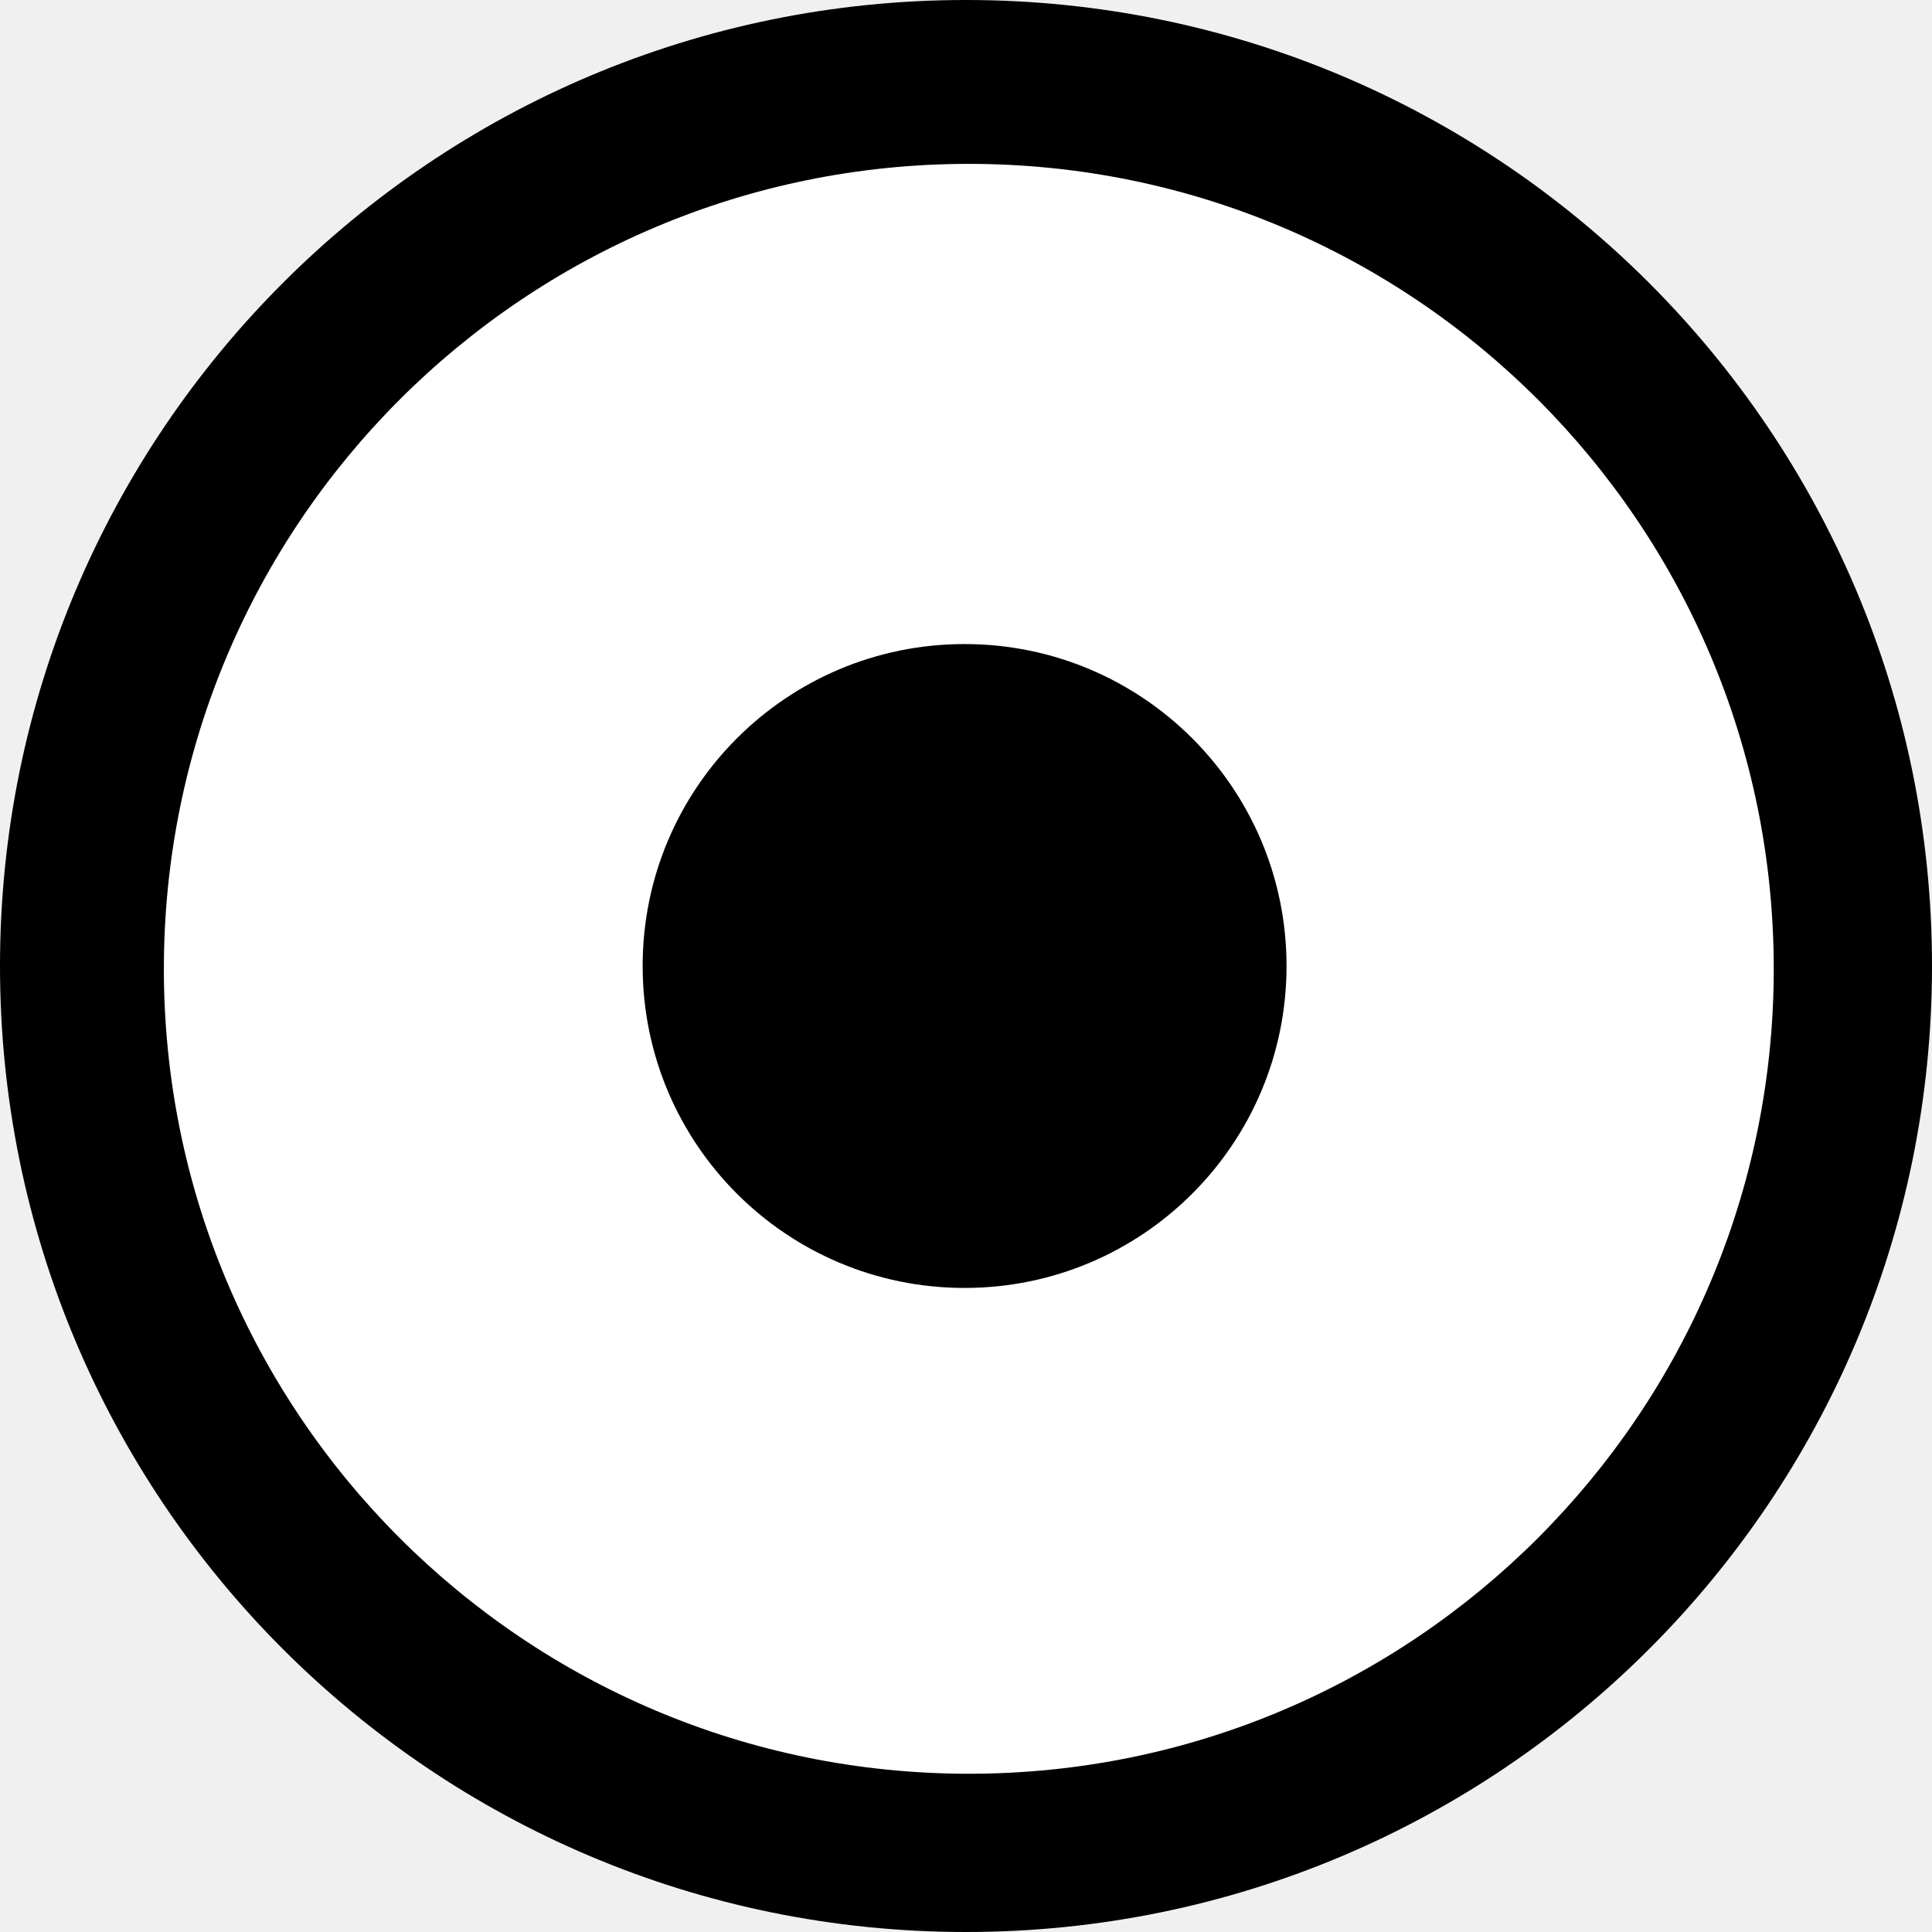
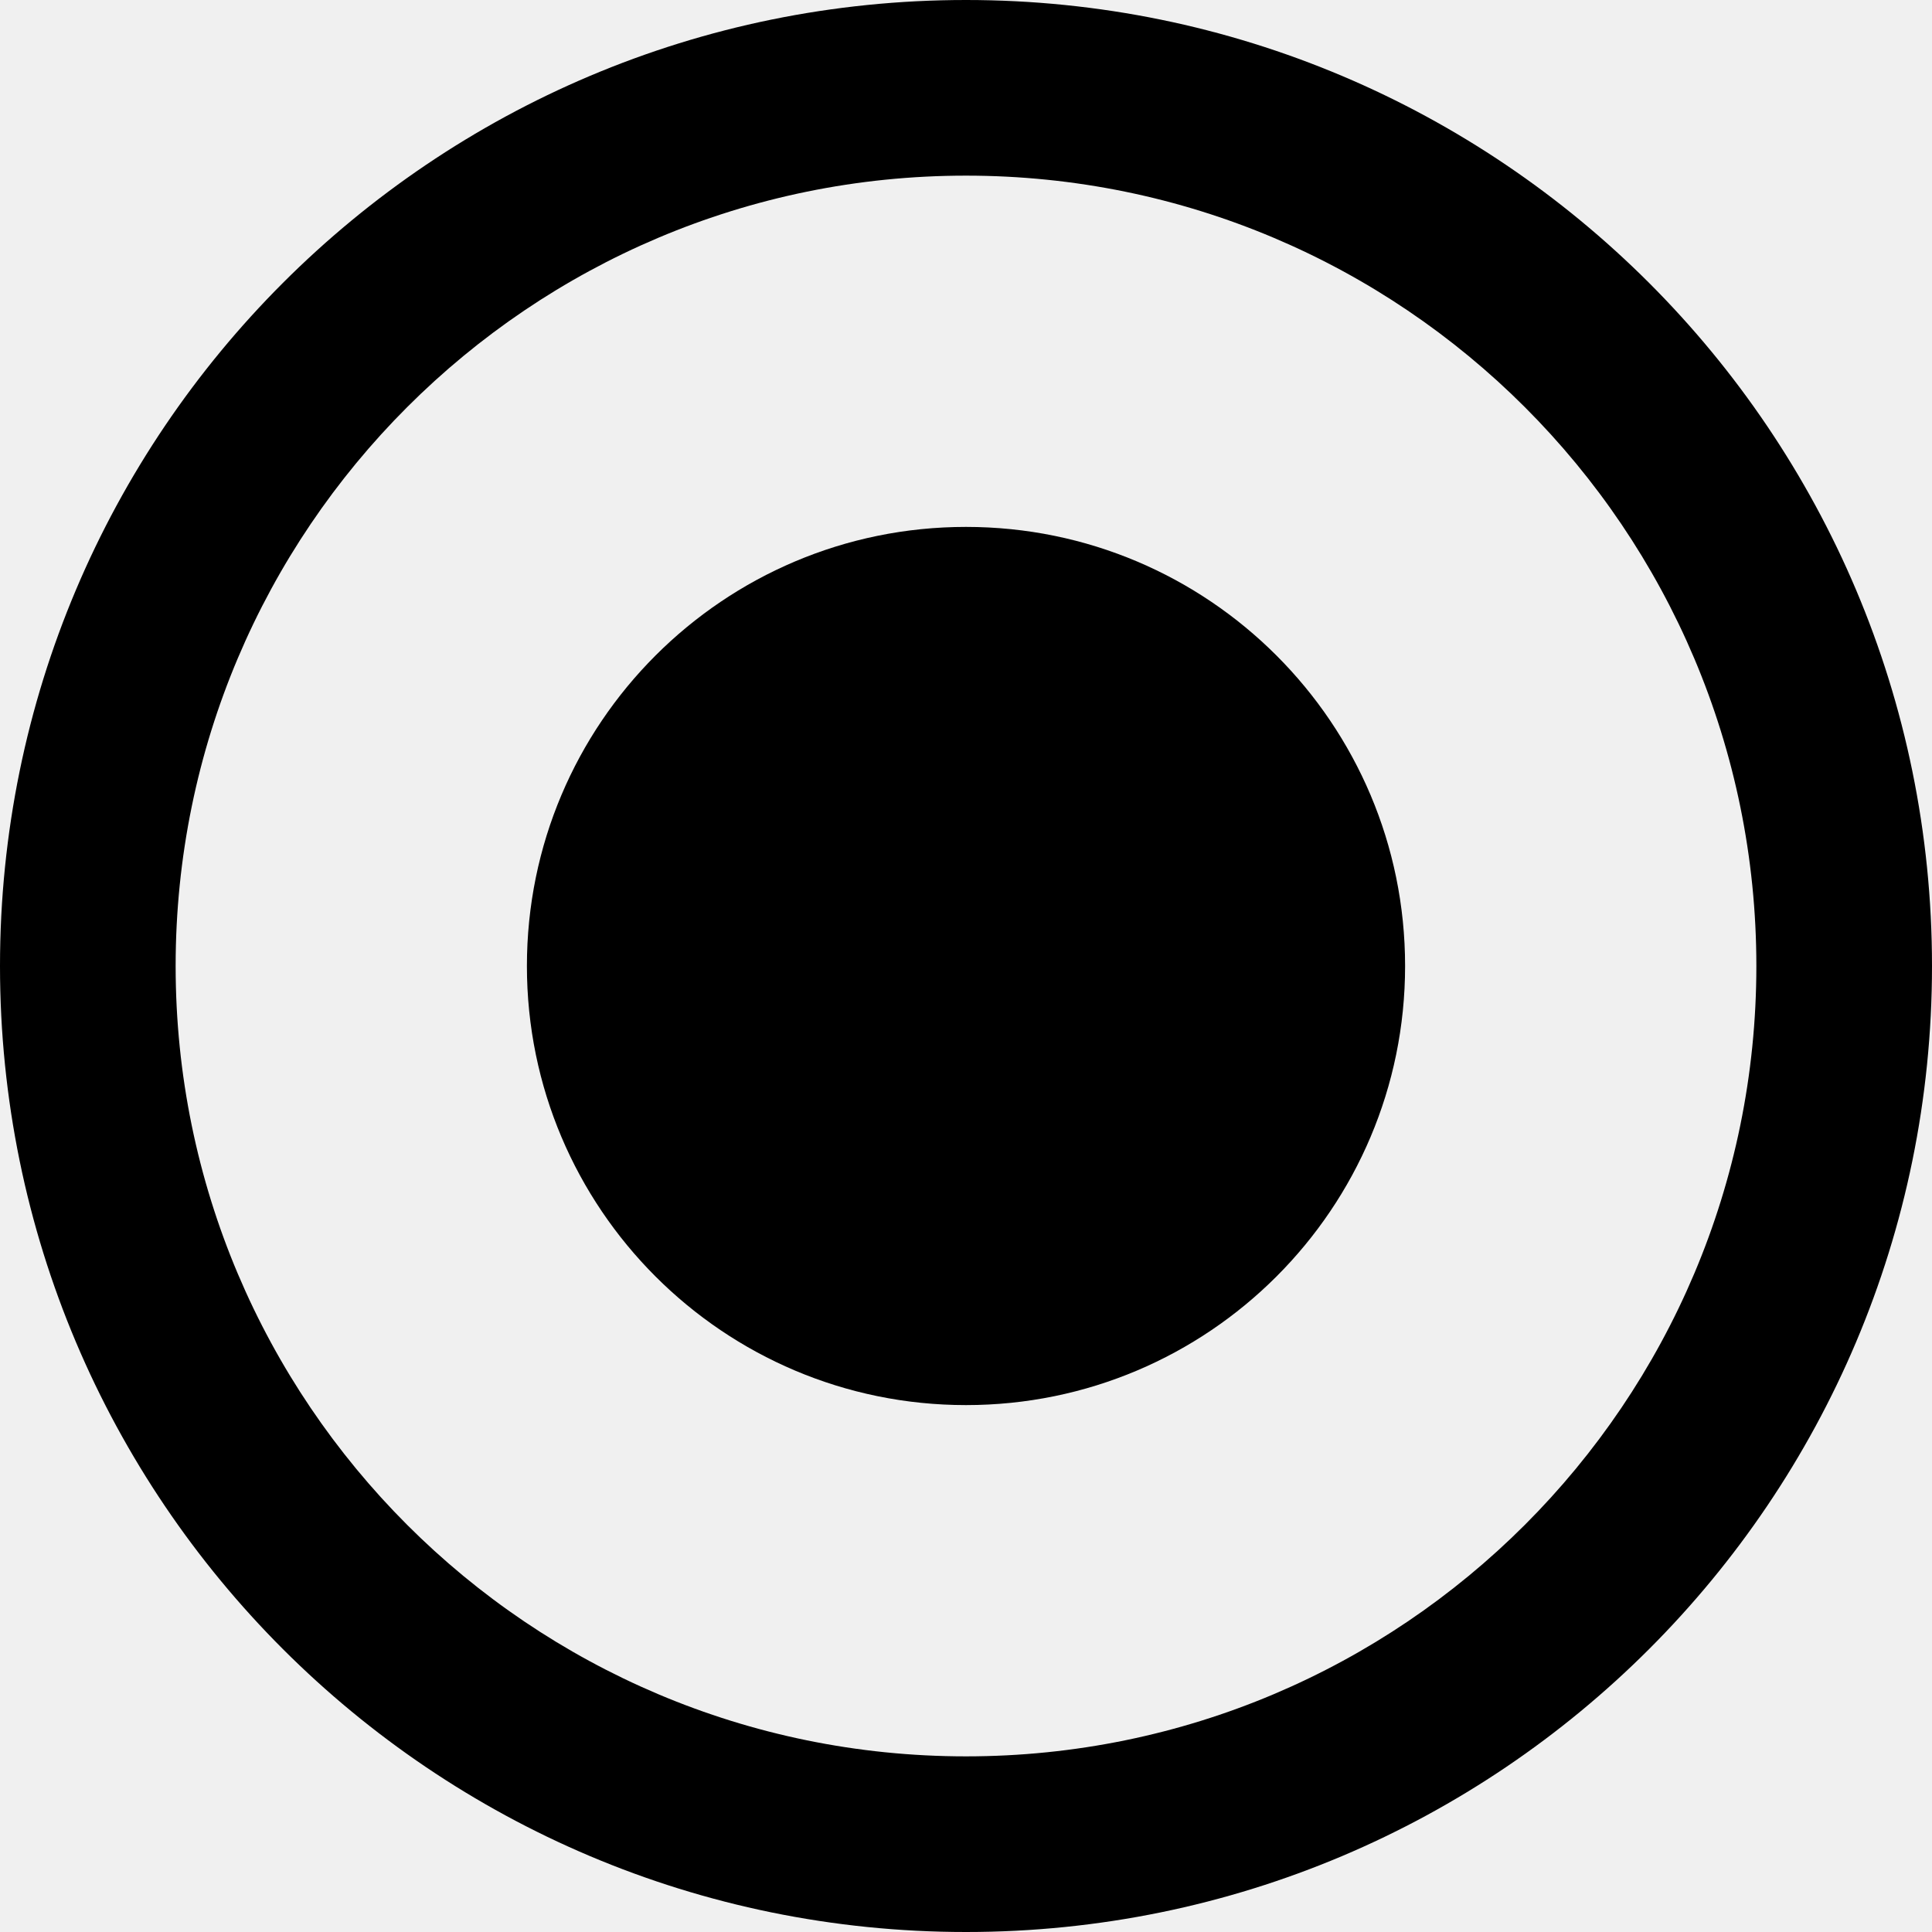
<svg xmlns="http://www.w3.org/2000/svg" width="11px" height="11px" viewBox="0 0 11 11" version="1.1">
  <defs />
  <g id="Page-1" stroke="none" stroke-width="1" fill="none" fill-rule="evenodd">
-     <g id="radio-checked">
-       <path d="M11,5.5 C11,2.462 8.538,0 5.5,0 C2.462,0 0,2.462 0,5.5 C0,8.538 2.462,11 5.5,11 C8.538,11 11,8.538 11,5.5 L11,5.5 Z" fill="#000000" />
-       <path d="M0.933,5.516 C0.933,2.985 2.985,0.933 5.516,0.933 C8.047,0.933 10.099,2.985 10.099,5.516 C10.099,8.047 8.047,10.099 5.516,10.099 C2.985,10.099 0.933,8.047 0.933,5.516 L0.933,5.516 Z" id="outer-path" fill="#FFFFFF" />
-       <path d="M5.492,7.333 C6.504,7.333 7.325,6.513 7.325,5.5 C7.325,4.487 6.504,3.667 5.492,3.667 C4.479,3.667 3.659,4.487 3.659,5.5 C3.659,6.513 4.479,7.333 5.492,7.333 L5.492,7.333 Z" id="inner-path" fill="#000000" />
+     <g id="radio-checked" fill="#000000">
+       <circle id="inner" cx="5.5" cy="5.5" r="2.5" />
+       <path d="M5.5,11 C8.538,11 11,8.538 11,5.5 C11,2.462 8.538,0 5.5,0 C2.462,0 0,2.462 0,5.5 C0,8.538 2.462,11 5.5,11 Z M5.5,10 C7.985,10 10,7.985 10,5.5 C10,3.015 7.985,1 5.5,1 C3.015,1 1,3.015 1,5.5 C1,7.985 3.015,10 5.5,10 Z" id="outer" />
    </g>
  </g>
</svg>
